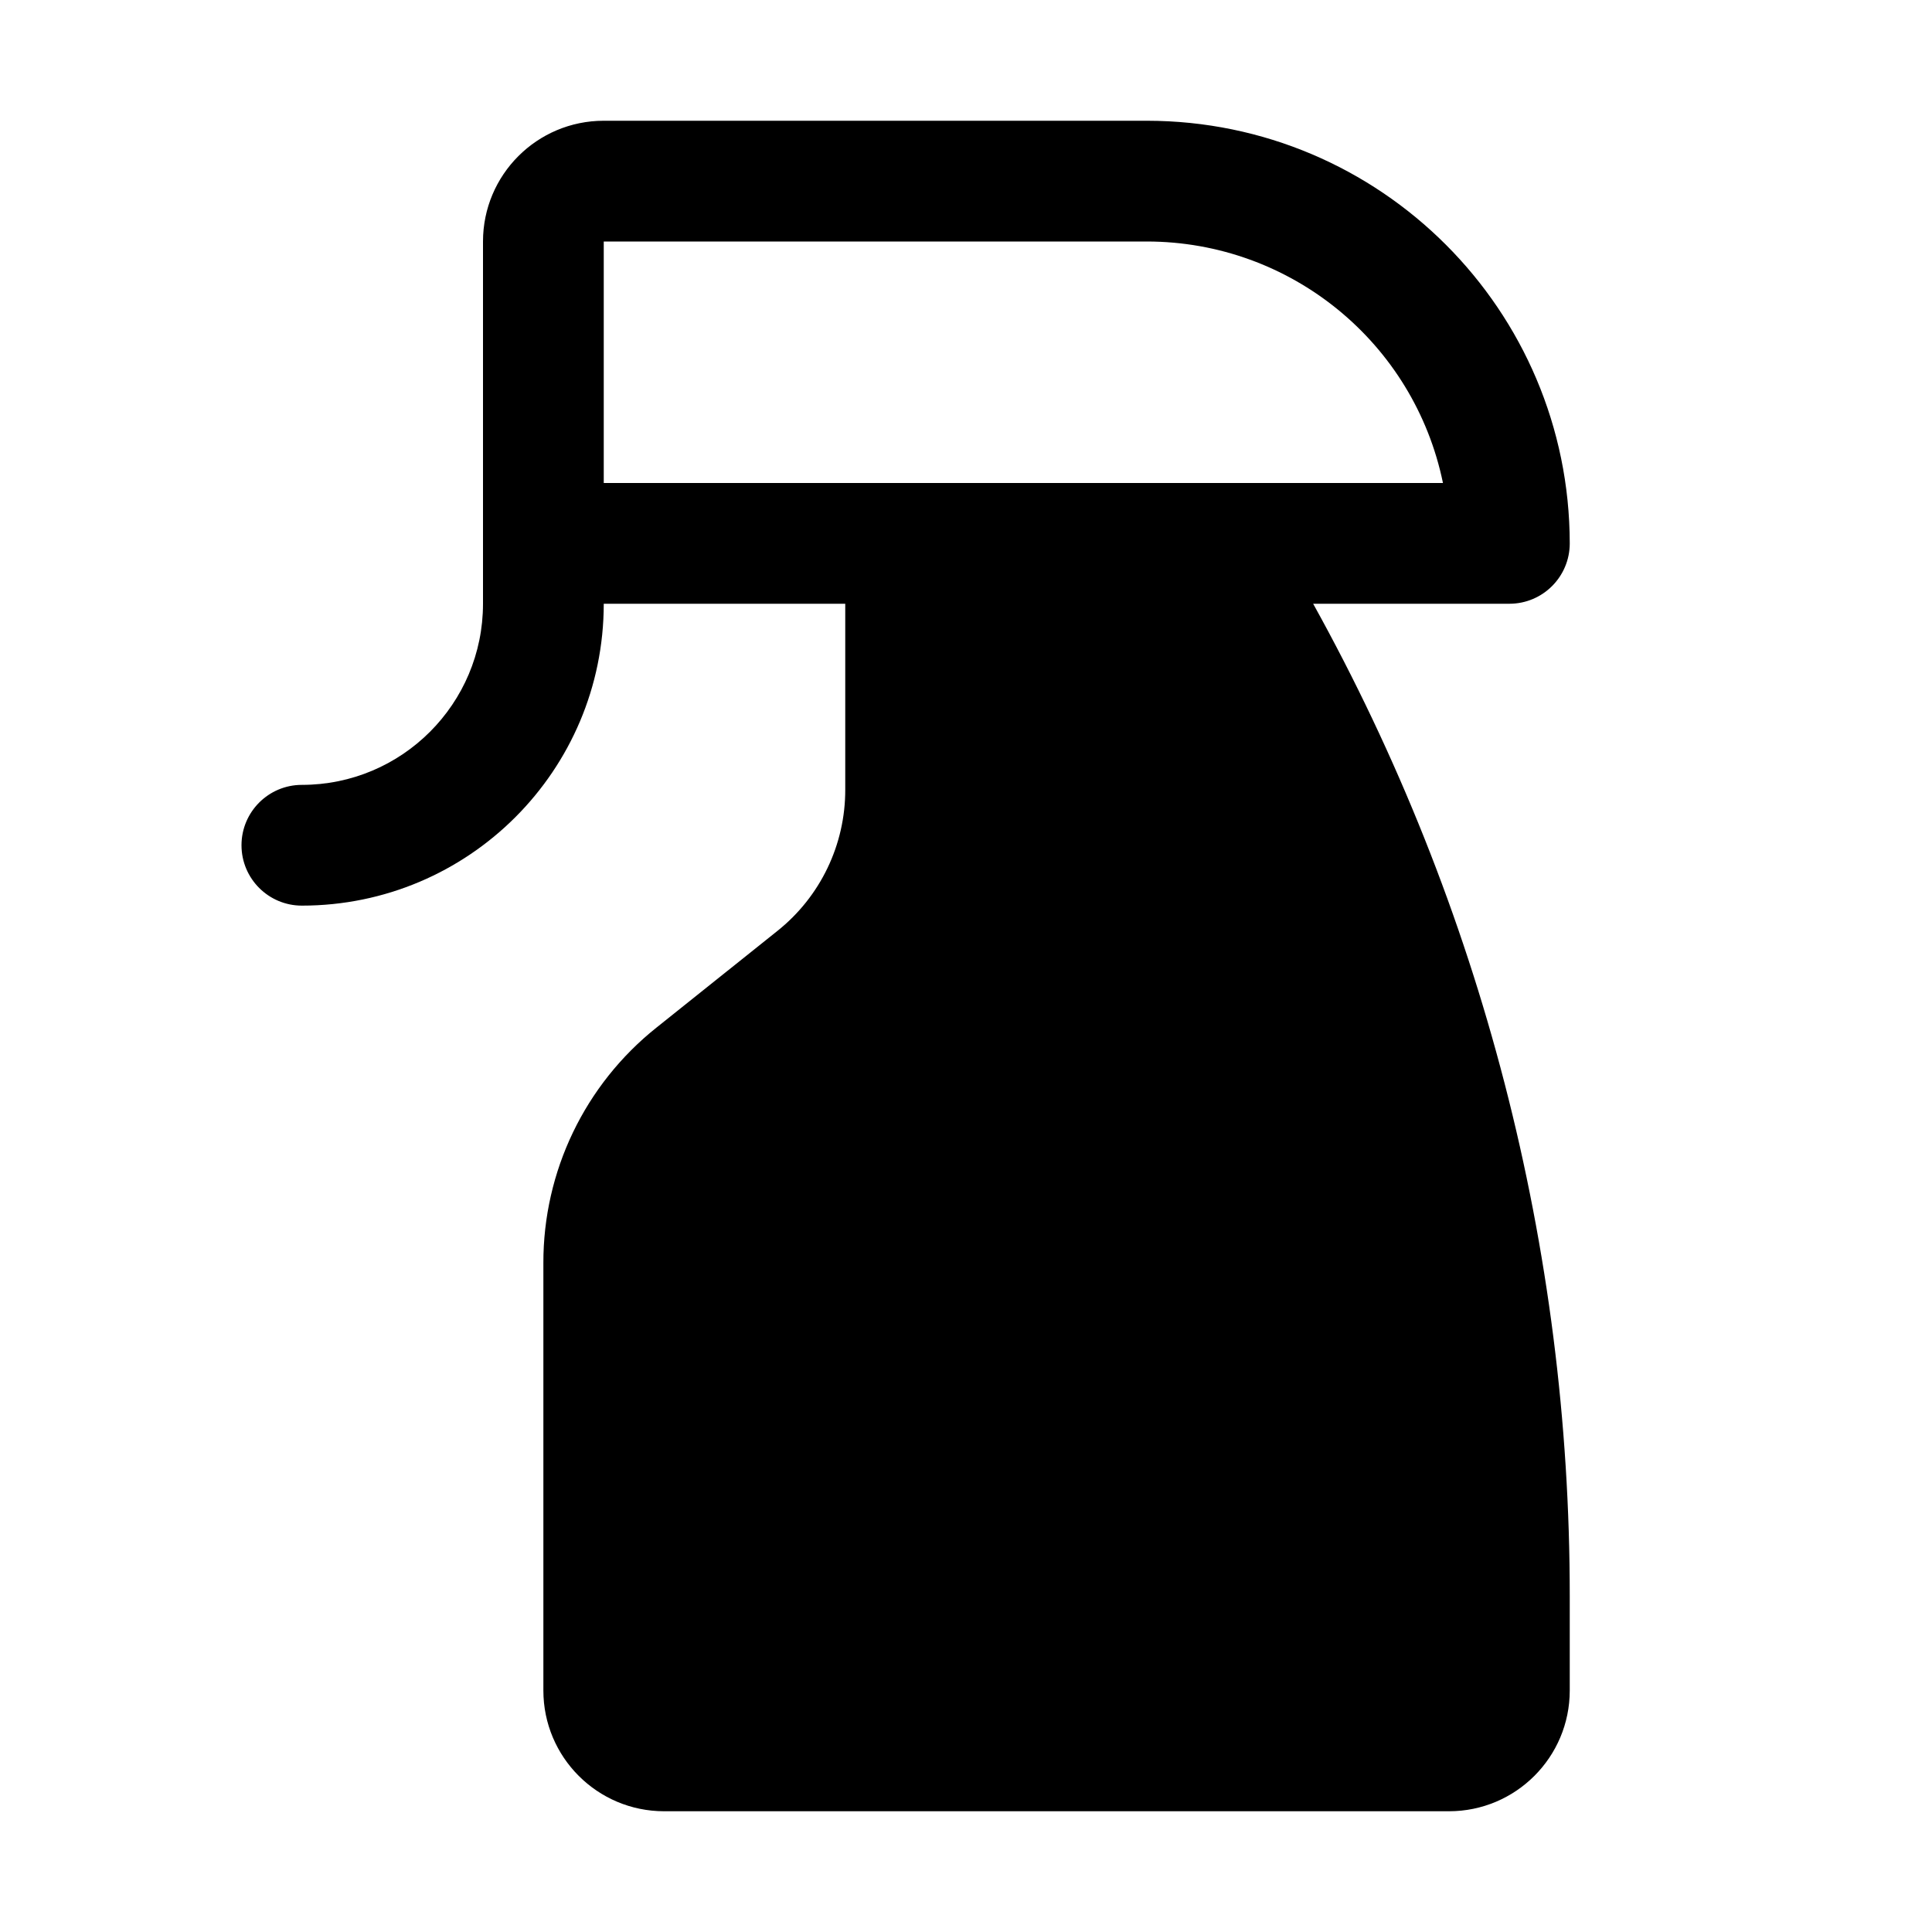
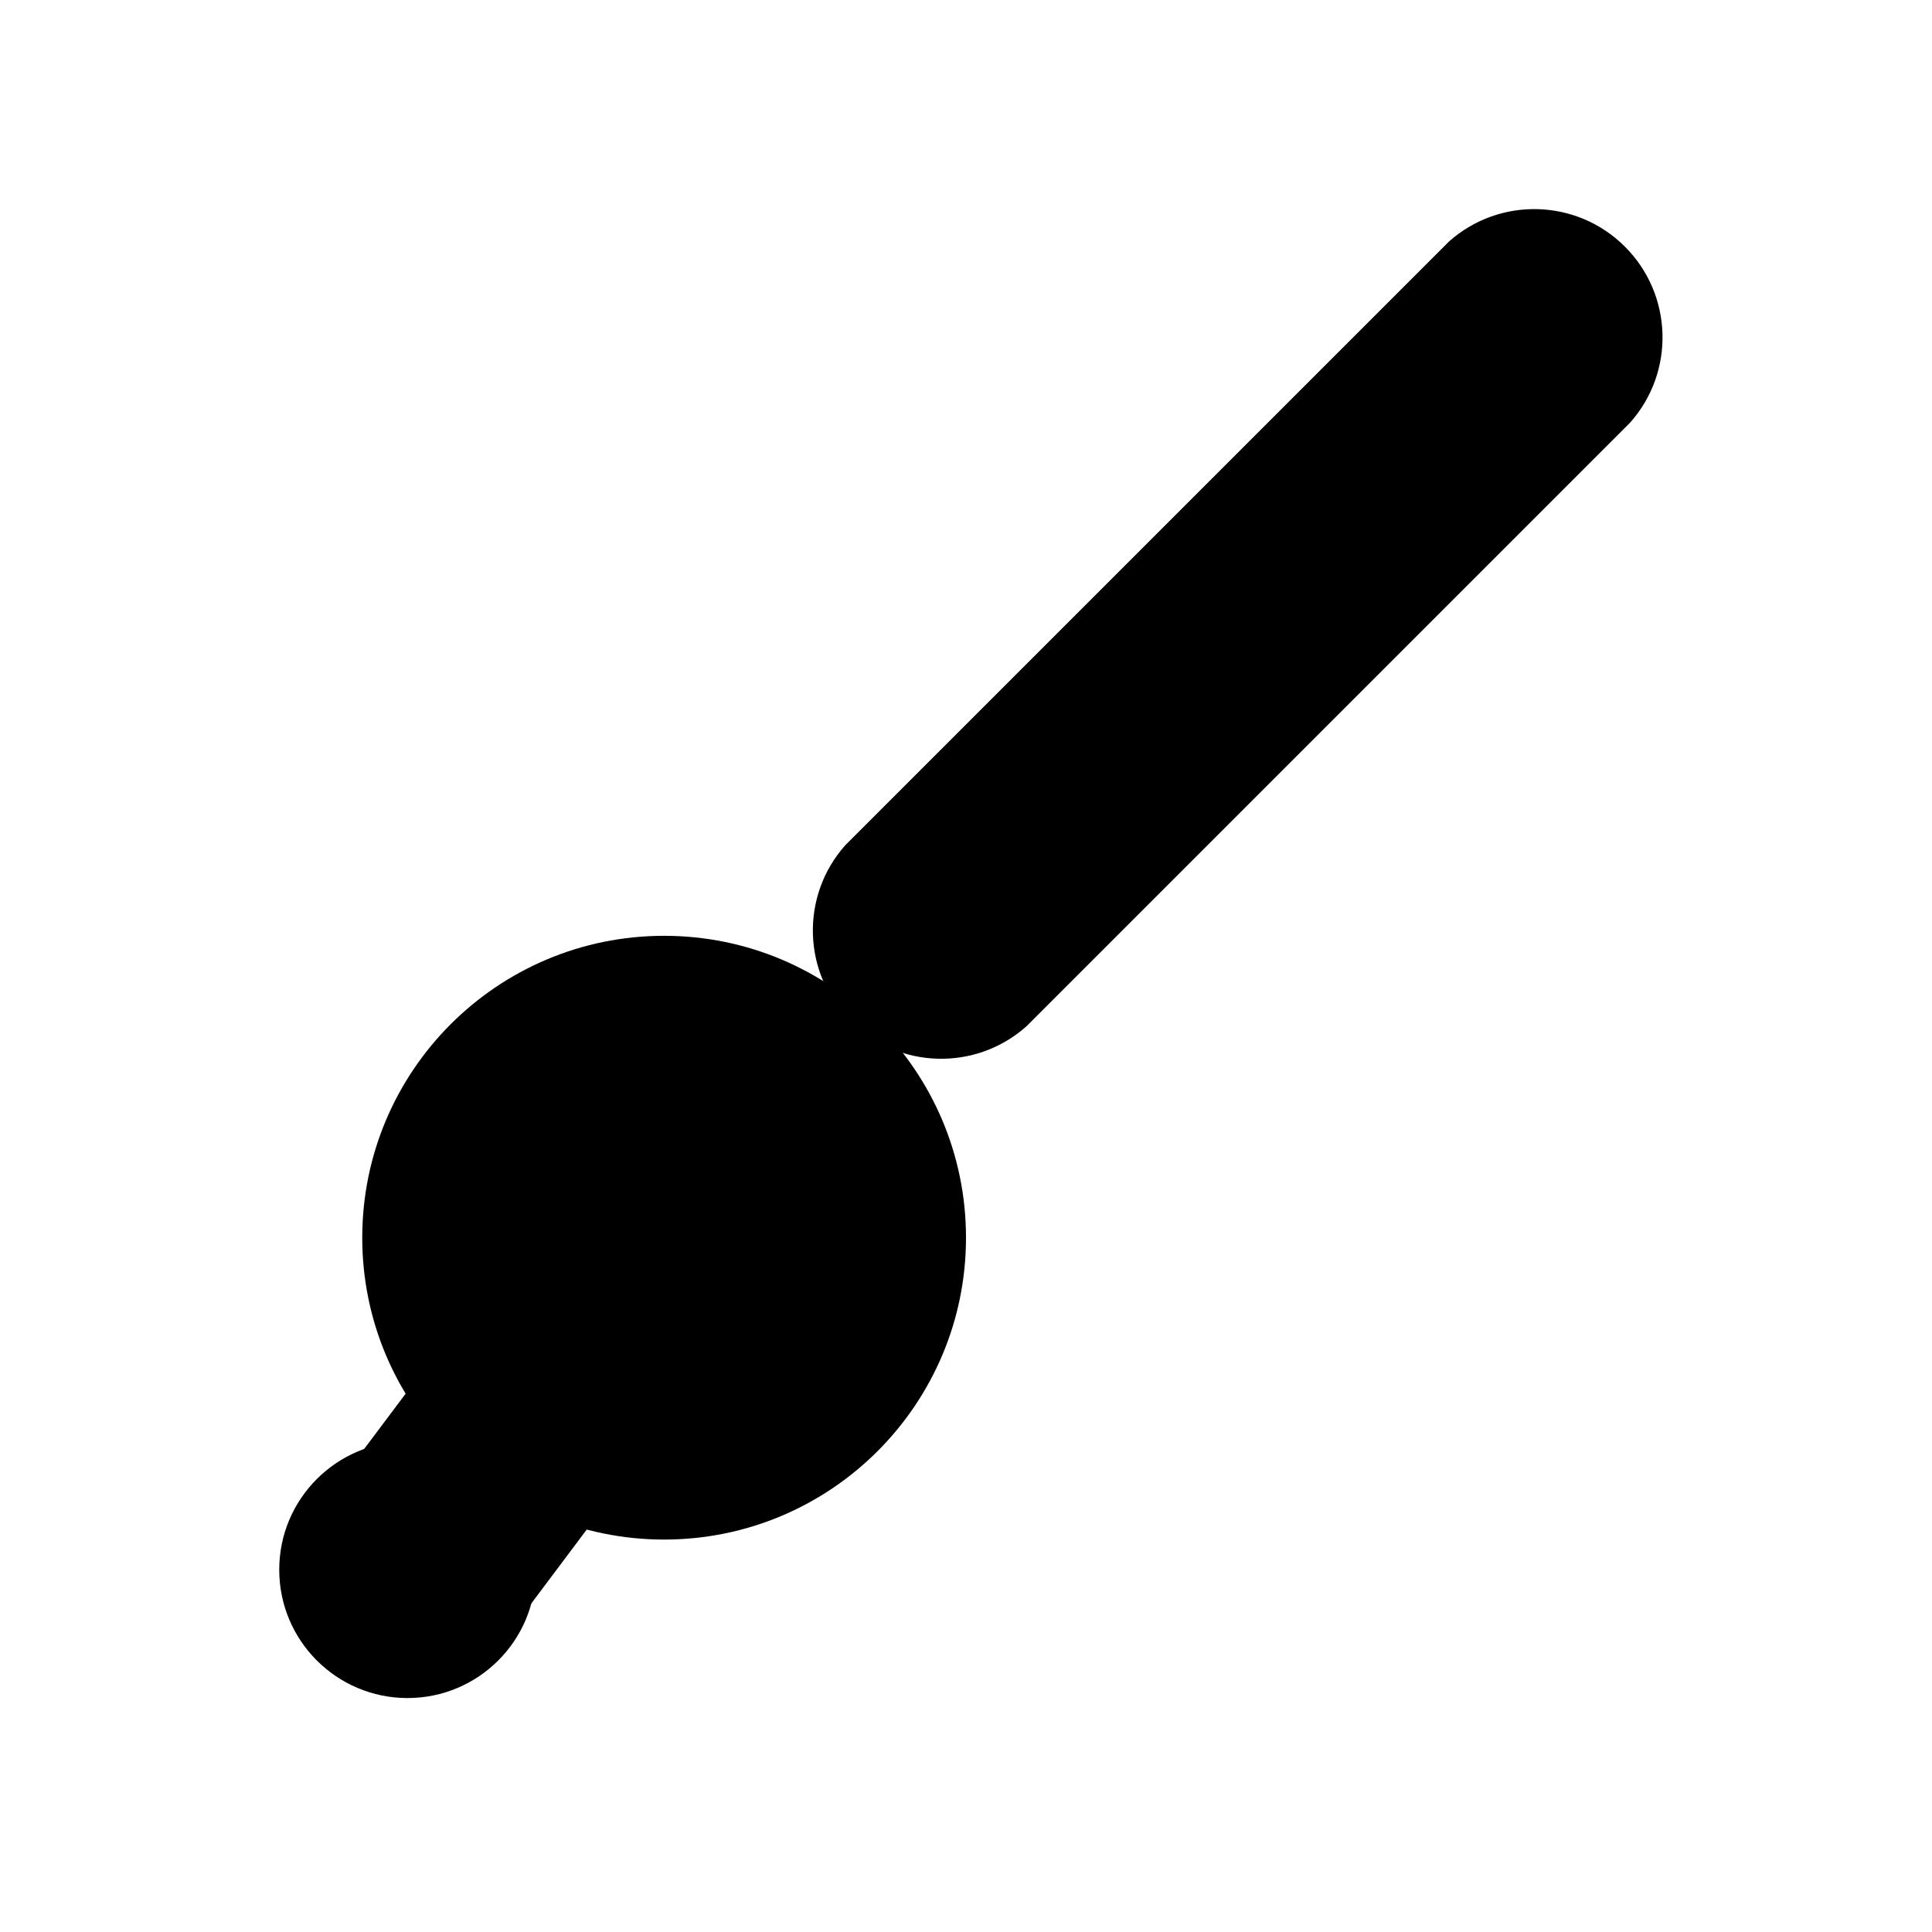
<svg xmlns="http://www.w3.org/2000/svg" viewBox="0 0 256 256" fill="currentColor">
-   <path d="M200,80a8,8,0,0,0,8-8,56.06,56.06,0,0,0-56-56H80A16,16,0,0,0,64,32V80a24,24,0,0,1-24,24,8,8,0,0,0,0,16A40,40,0,0,0,80,80h32v24.62a23.87,23.87,0,0,1-9,18.74L87,136.15a39.79,39.79,0,0,0-15,31.23V224a16,16,0,0,0,16,16H192a16,16,0,0,0,16-16V211.47A270.88,270.88,0,0,0,174,80ZM80,32h72a40.08,40.08,0,0,1,39.2,32H80Z" />
+   <path d="M192 32L112 112A17 17 0 0 0 136 136L216 56A17 17 0 0 0 192 32Z" />
+   <path d="M48 164A40 40 0 1 1 128 164A40 40 0 1 1 48 164Z" />
+   <path d="M37 208A17 17 0 1 1 71 208A17 17 0 1 1 37 208Z" />
+   <path d="M76 155L46 195A15 15 0 0 0 70 213L100 173A15 15 0 0 0 76 155Z" />
</svg>
